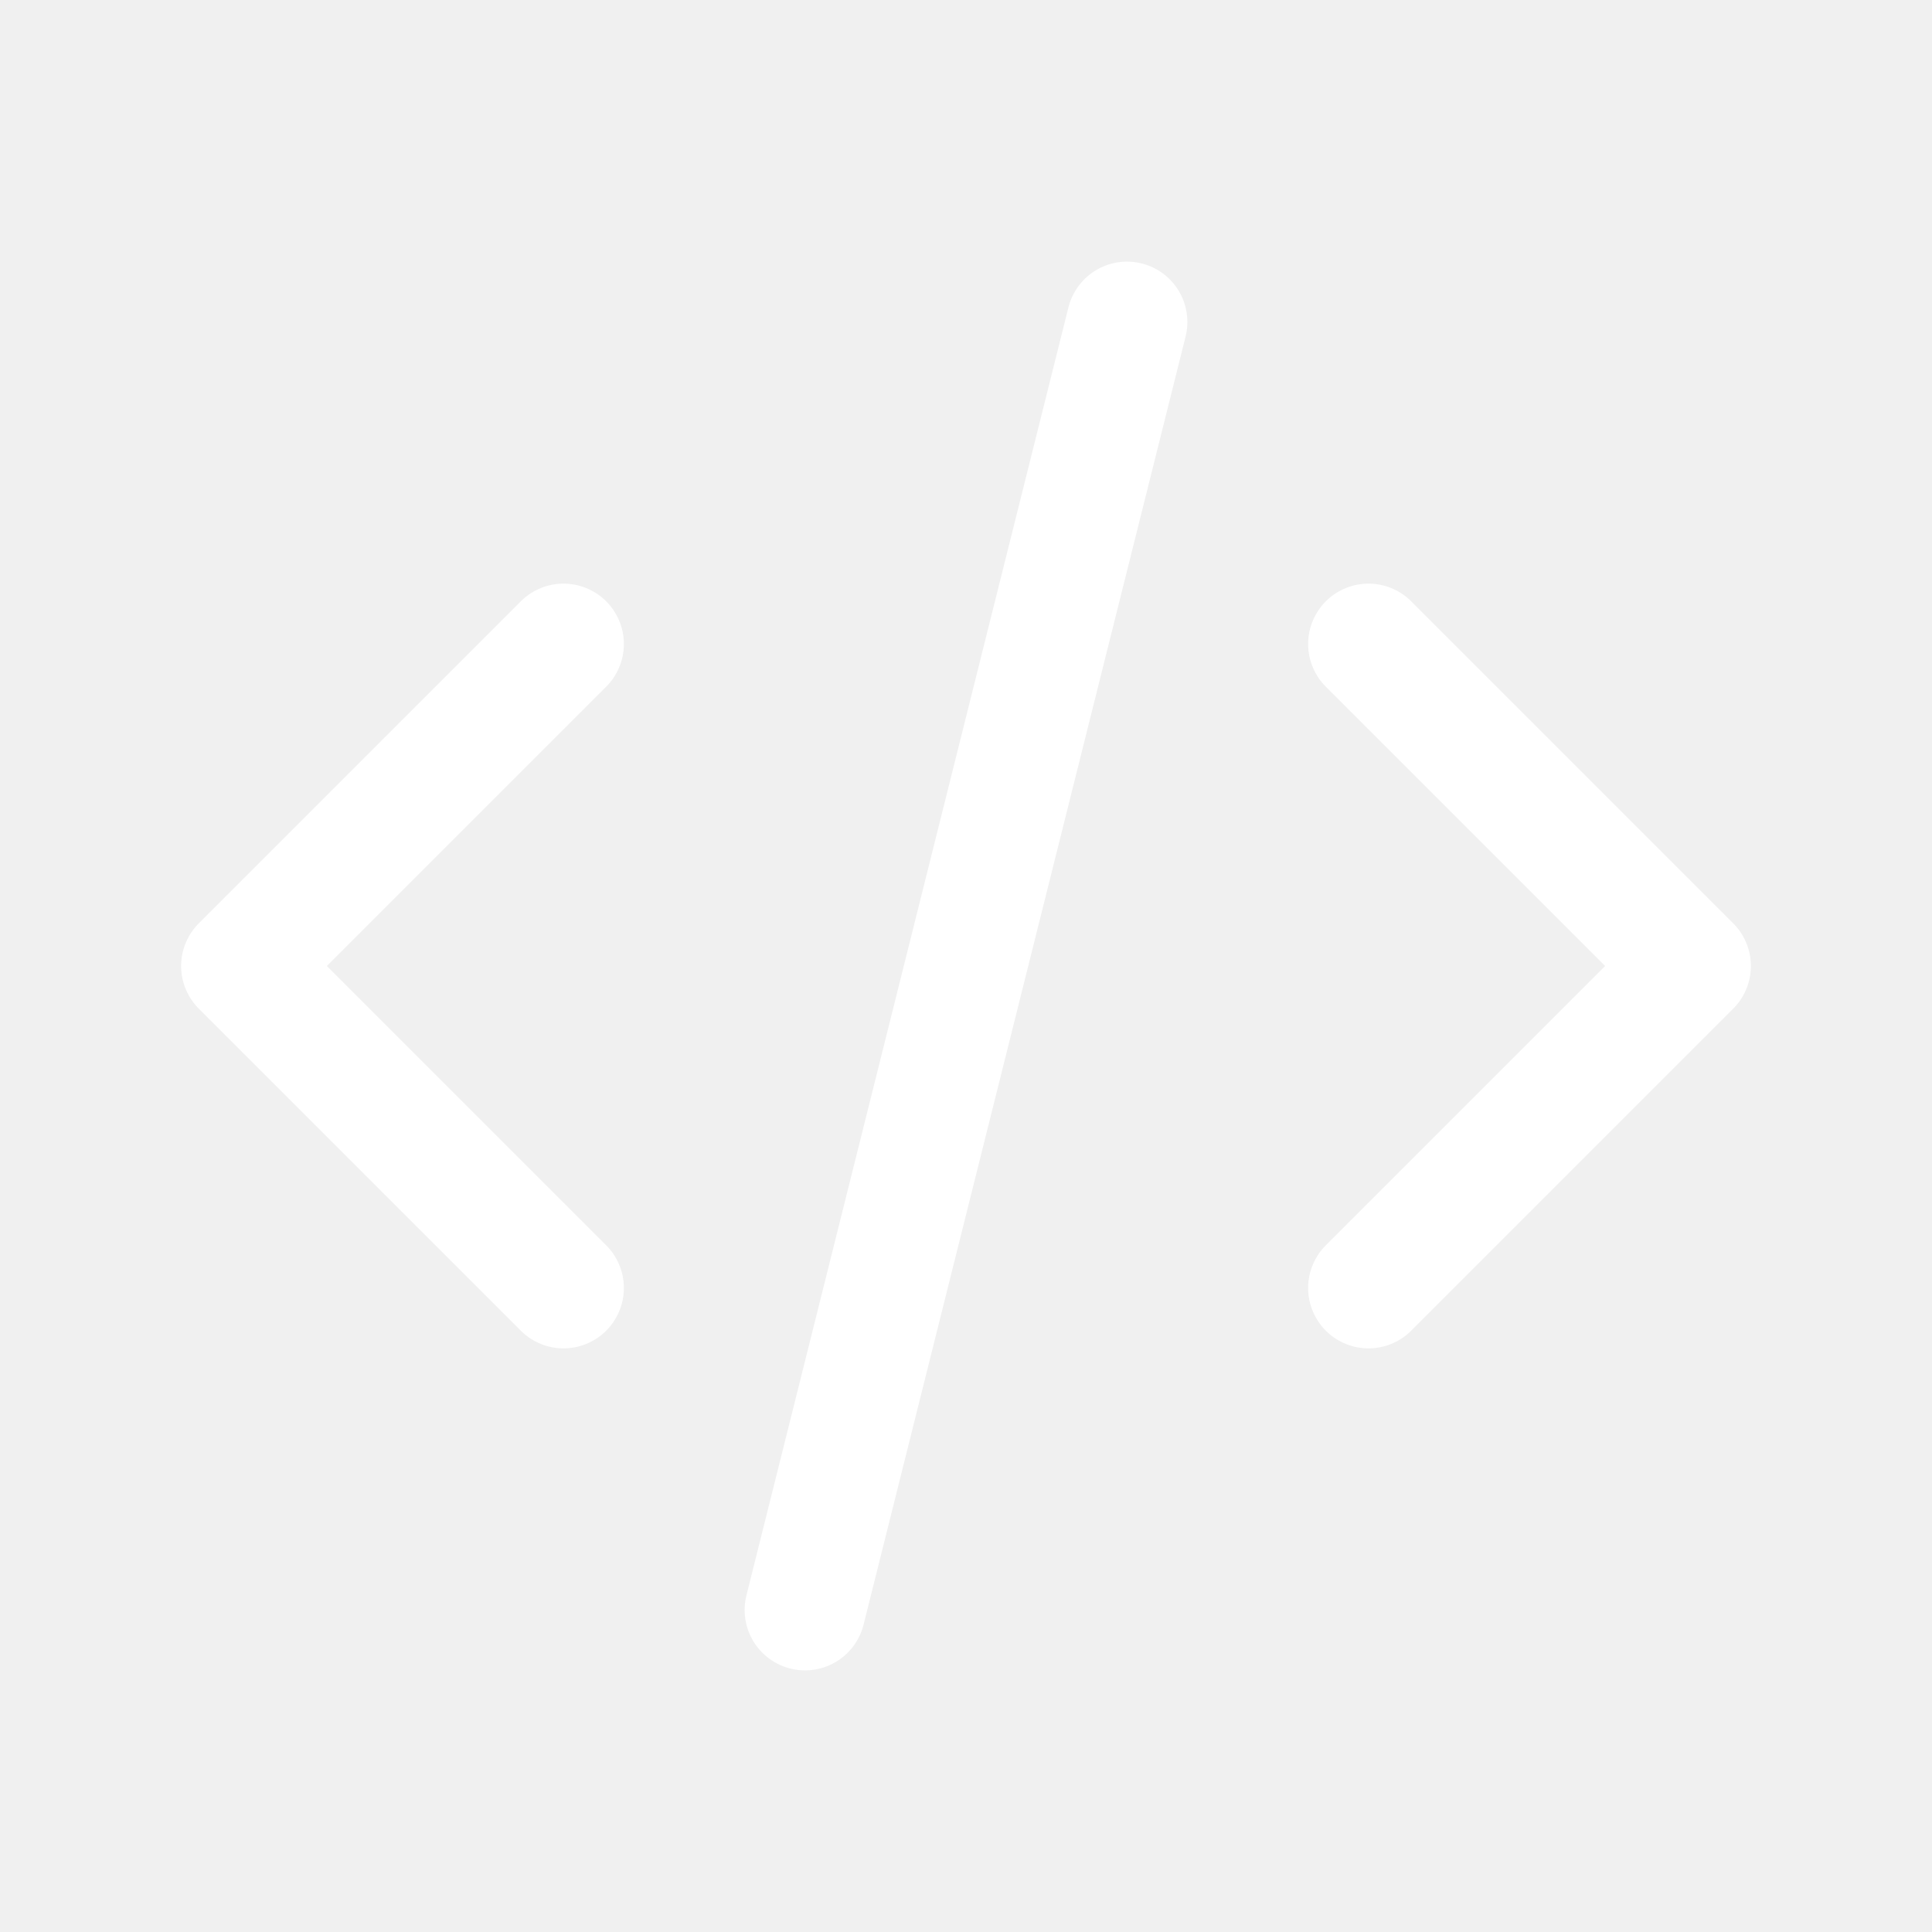
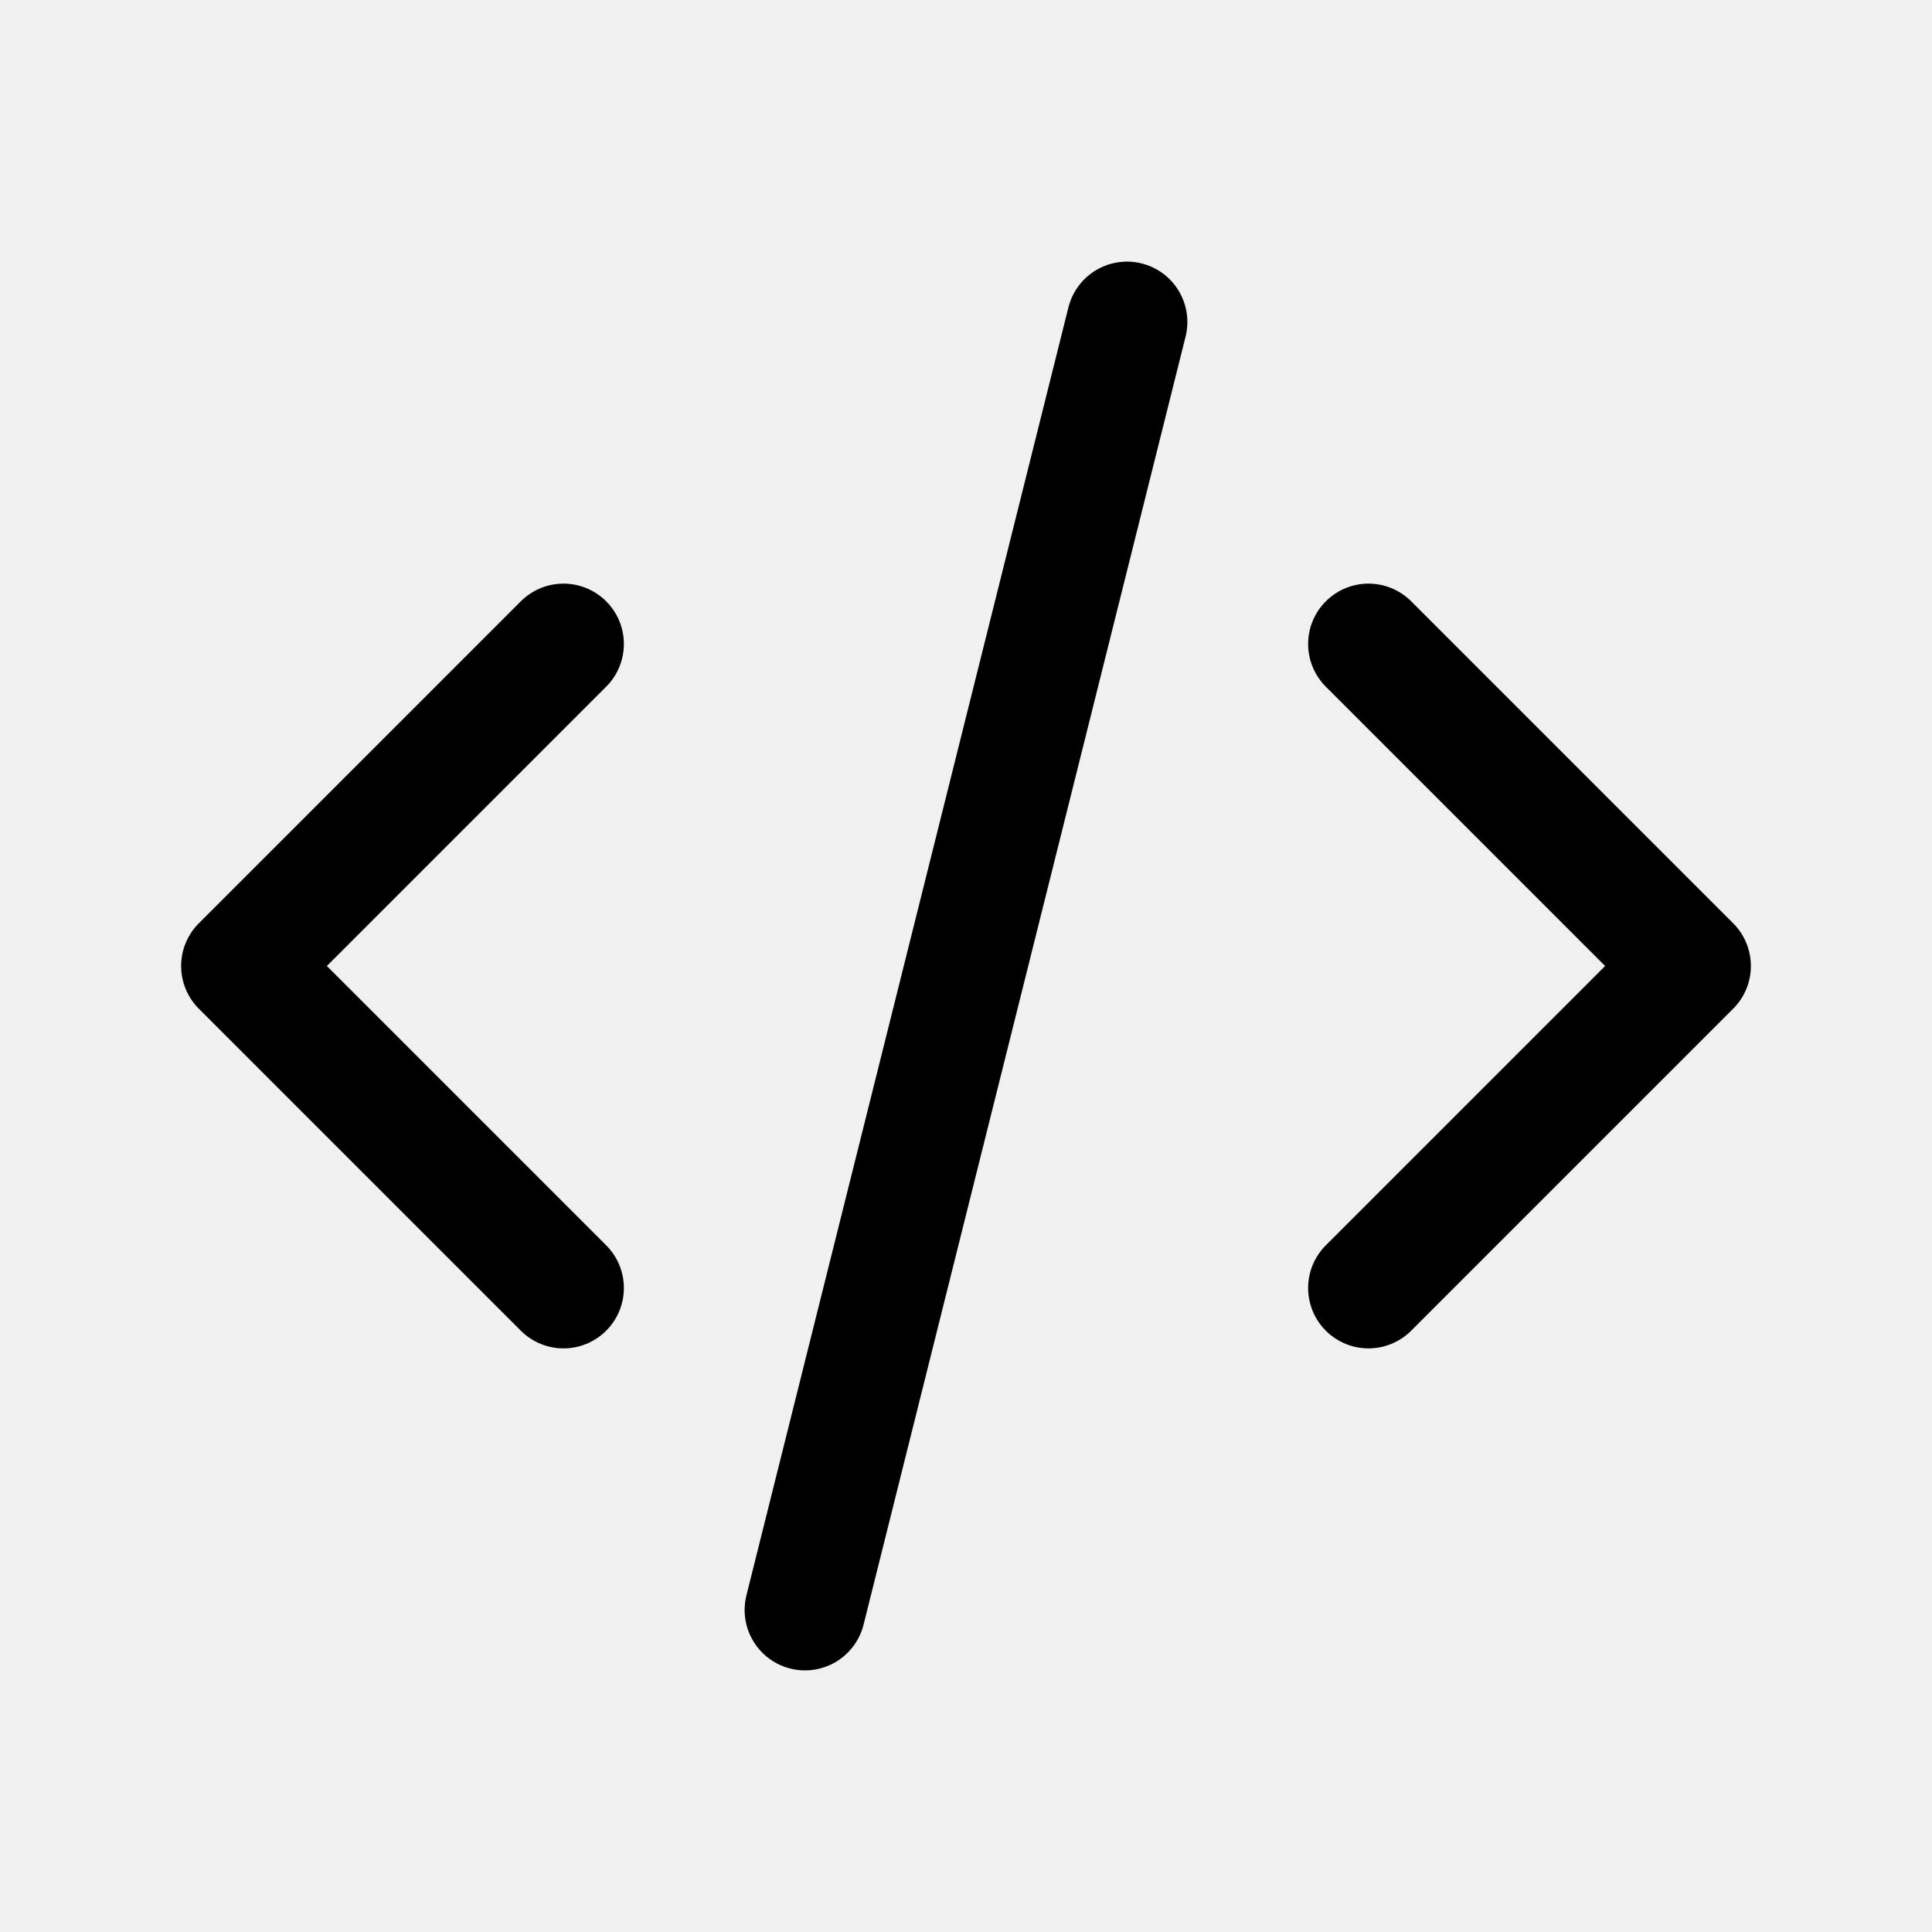
- <svg xmlns="http://www.w3.org/2000/svg" class="icon icon-tabler icon-tabler-code" width="24" height="24" viewBox="0 0 24 24" stroke-width="1.5" stroke="white" fill="none" stroke-linecap="round" stroke-linejoin="round">
+ <svg xmlns="http://www.w3.org/2000/svg" class="icon icon-tabler icon-tabler-code" width="24" height="24" viewBox="0 0 24 24" stroke-width="1.5" stroke="black" fill="none" stroke-linecap="round" stroke-linejoin="round">
  <path stroke="none" d="M0 0h24v24H0z" fill="none" />
  <path d="M7 8l-4 4l4 4" />
  <path d="M17 8l4 4l-4 4" />
  <path d="M14 4l-4 16" />
</svg>
